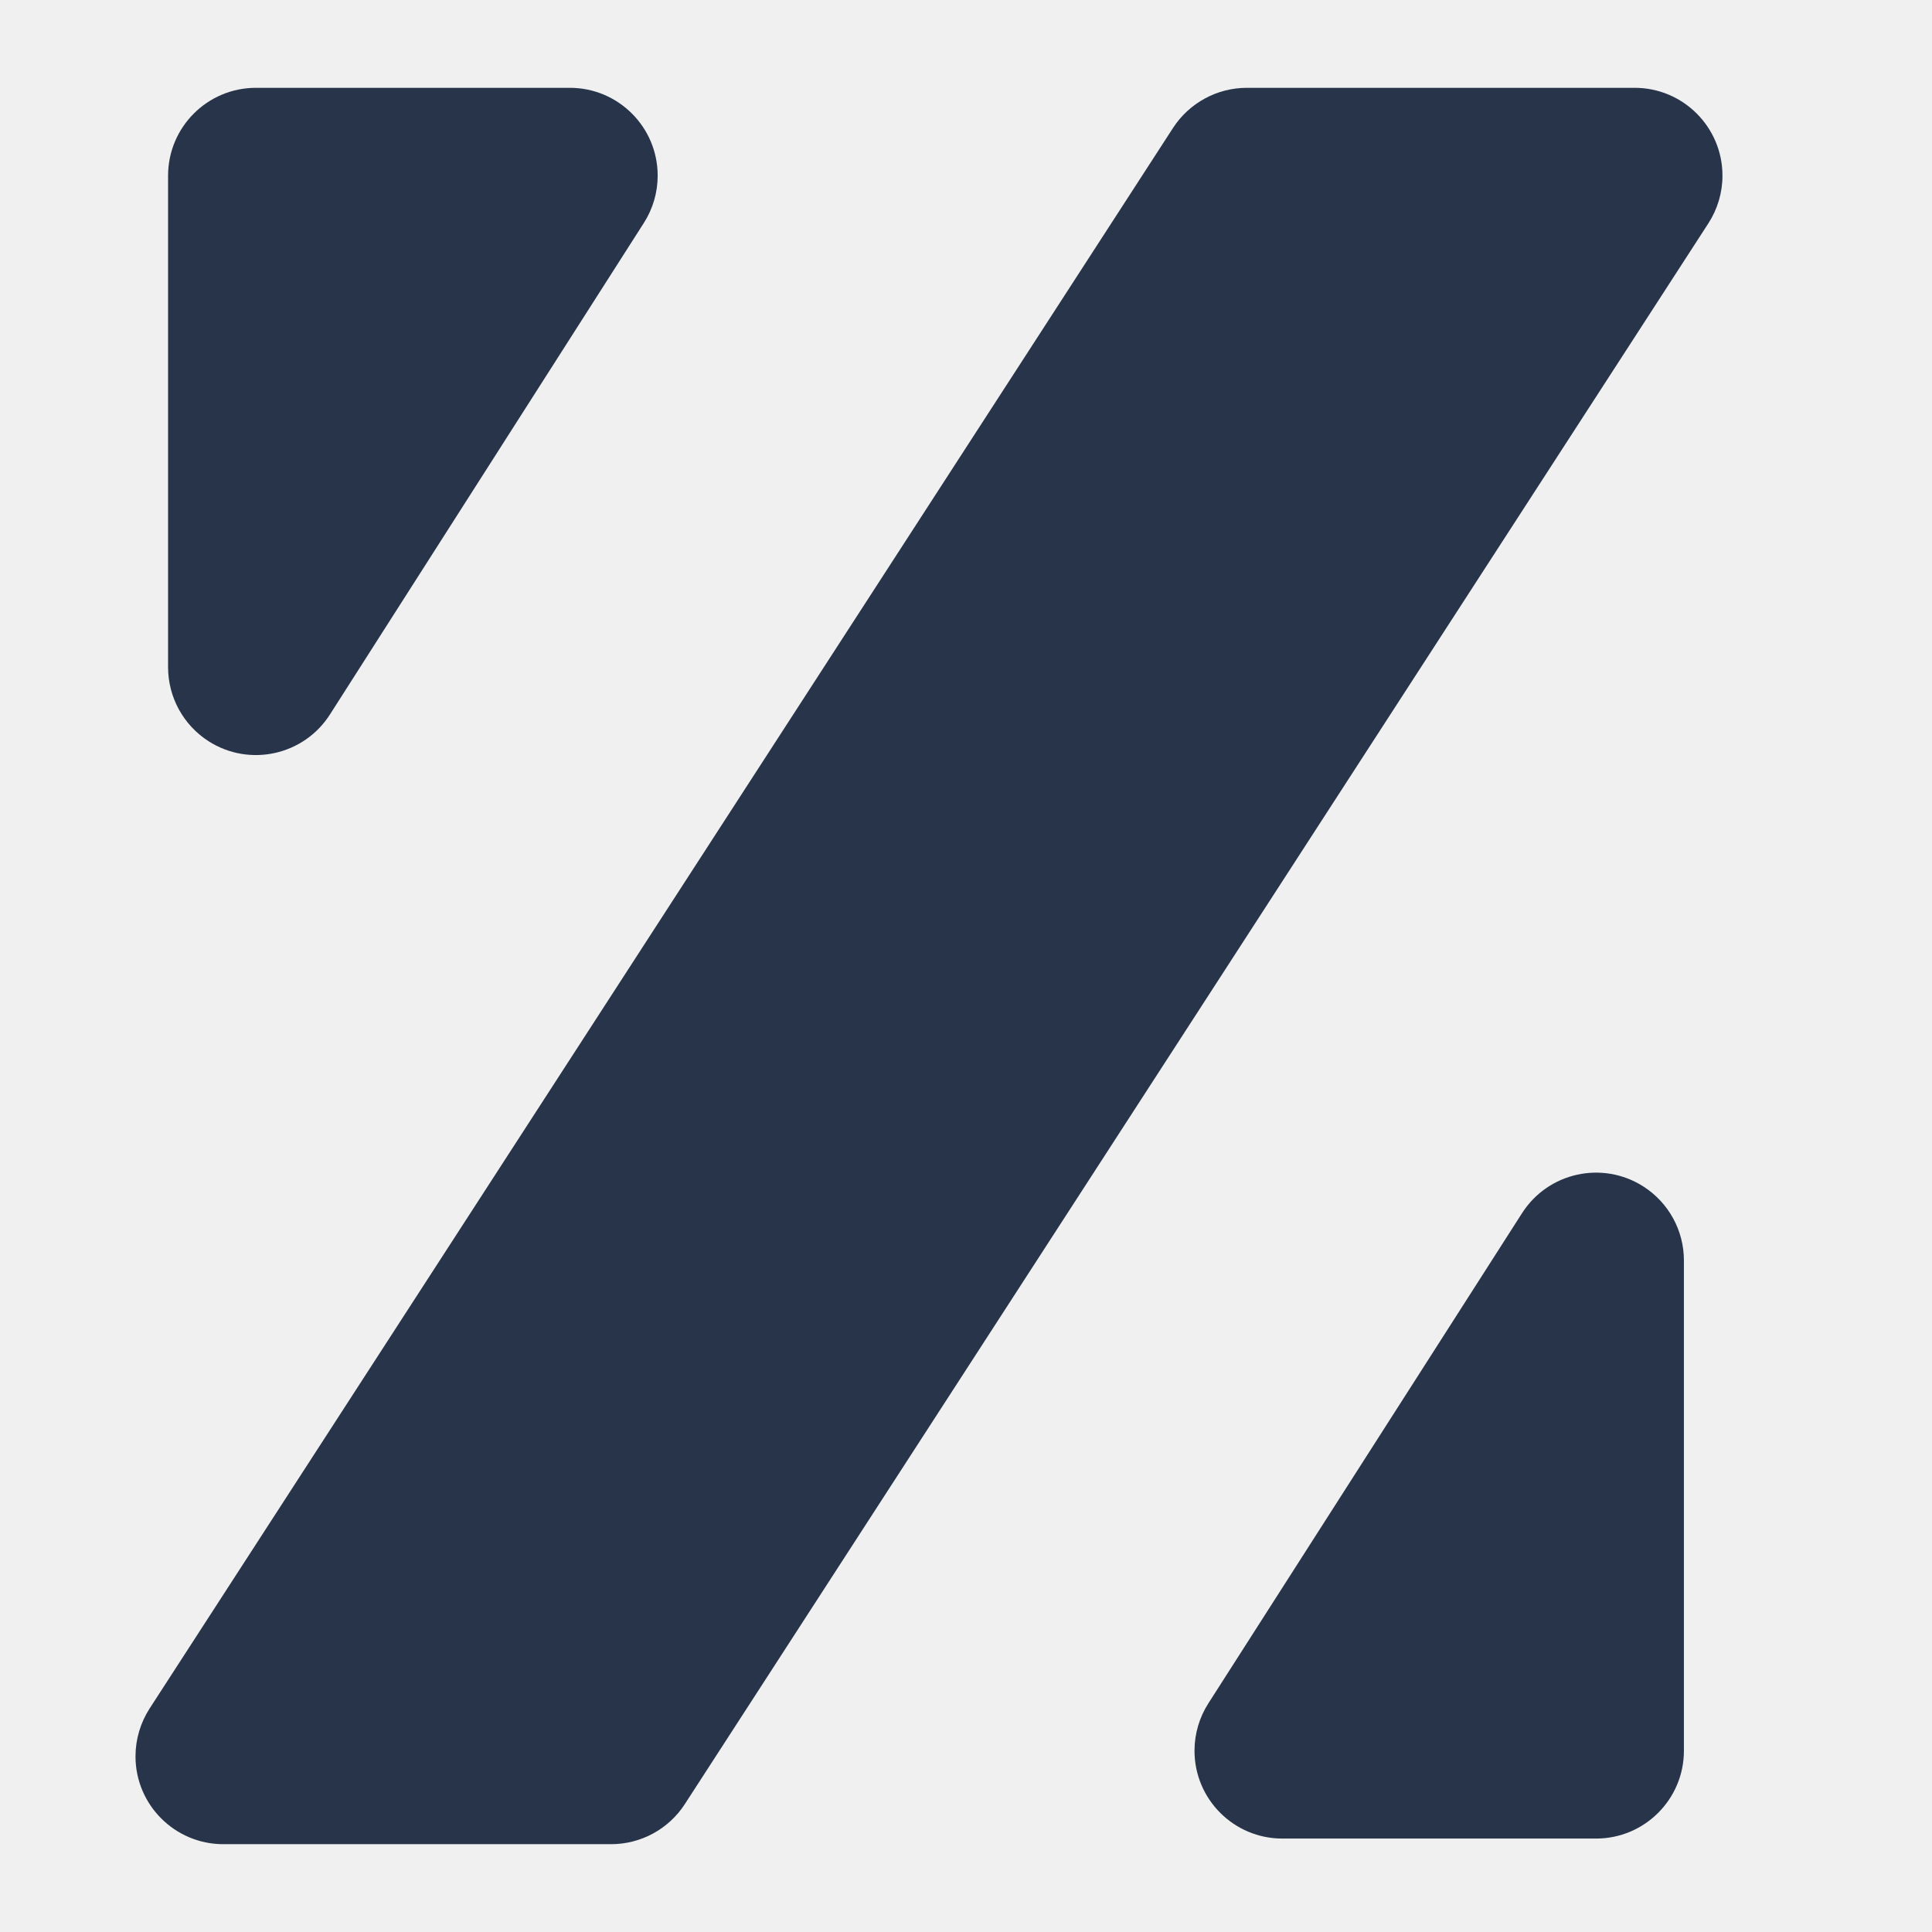
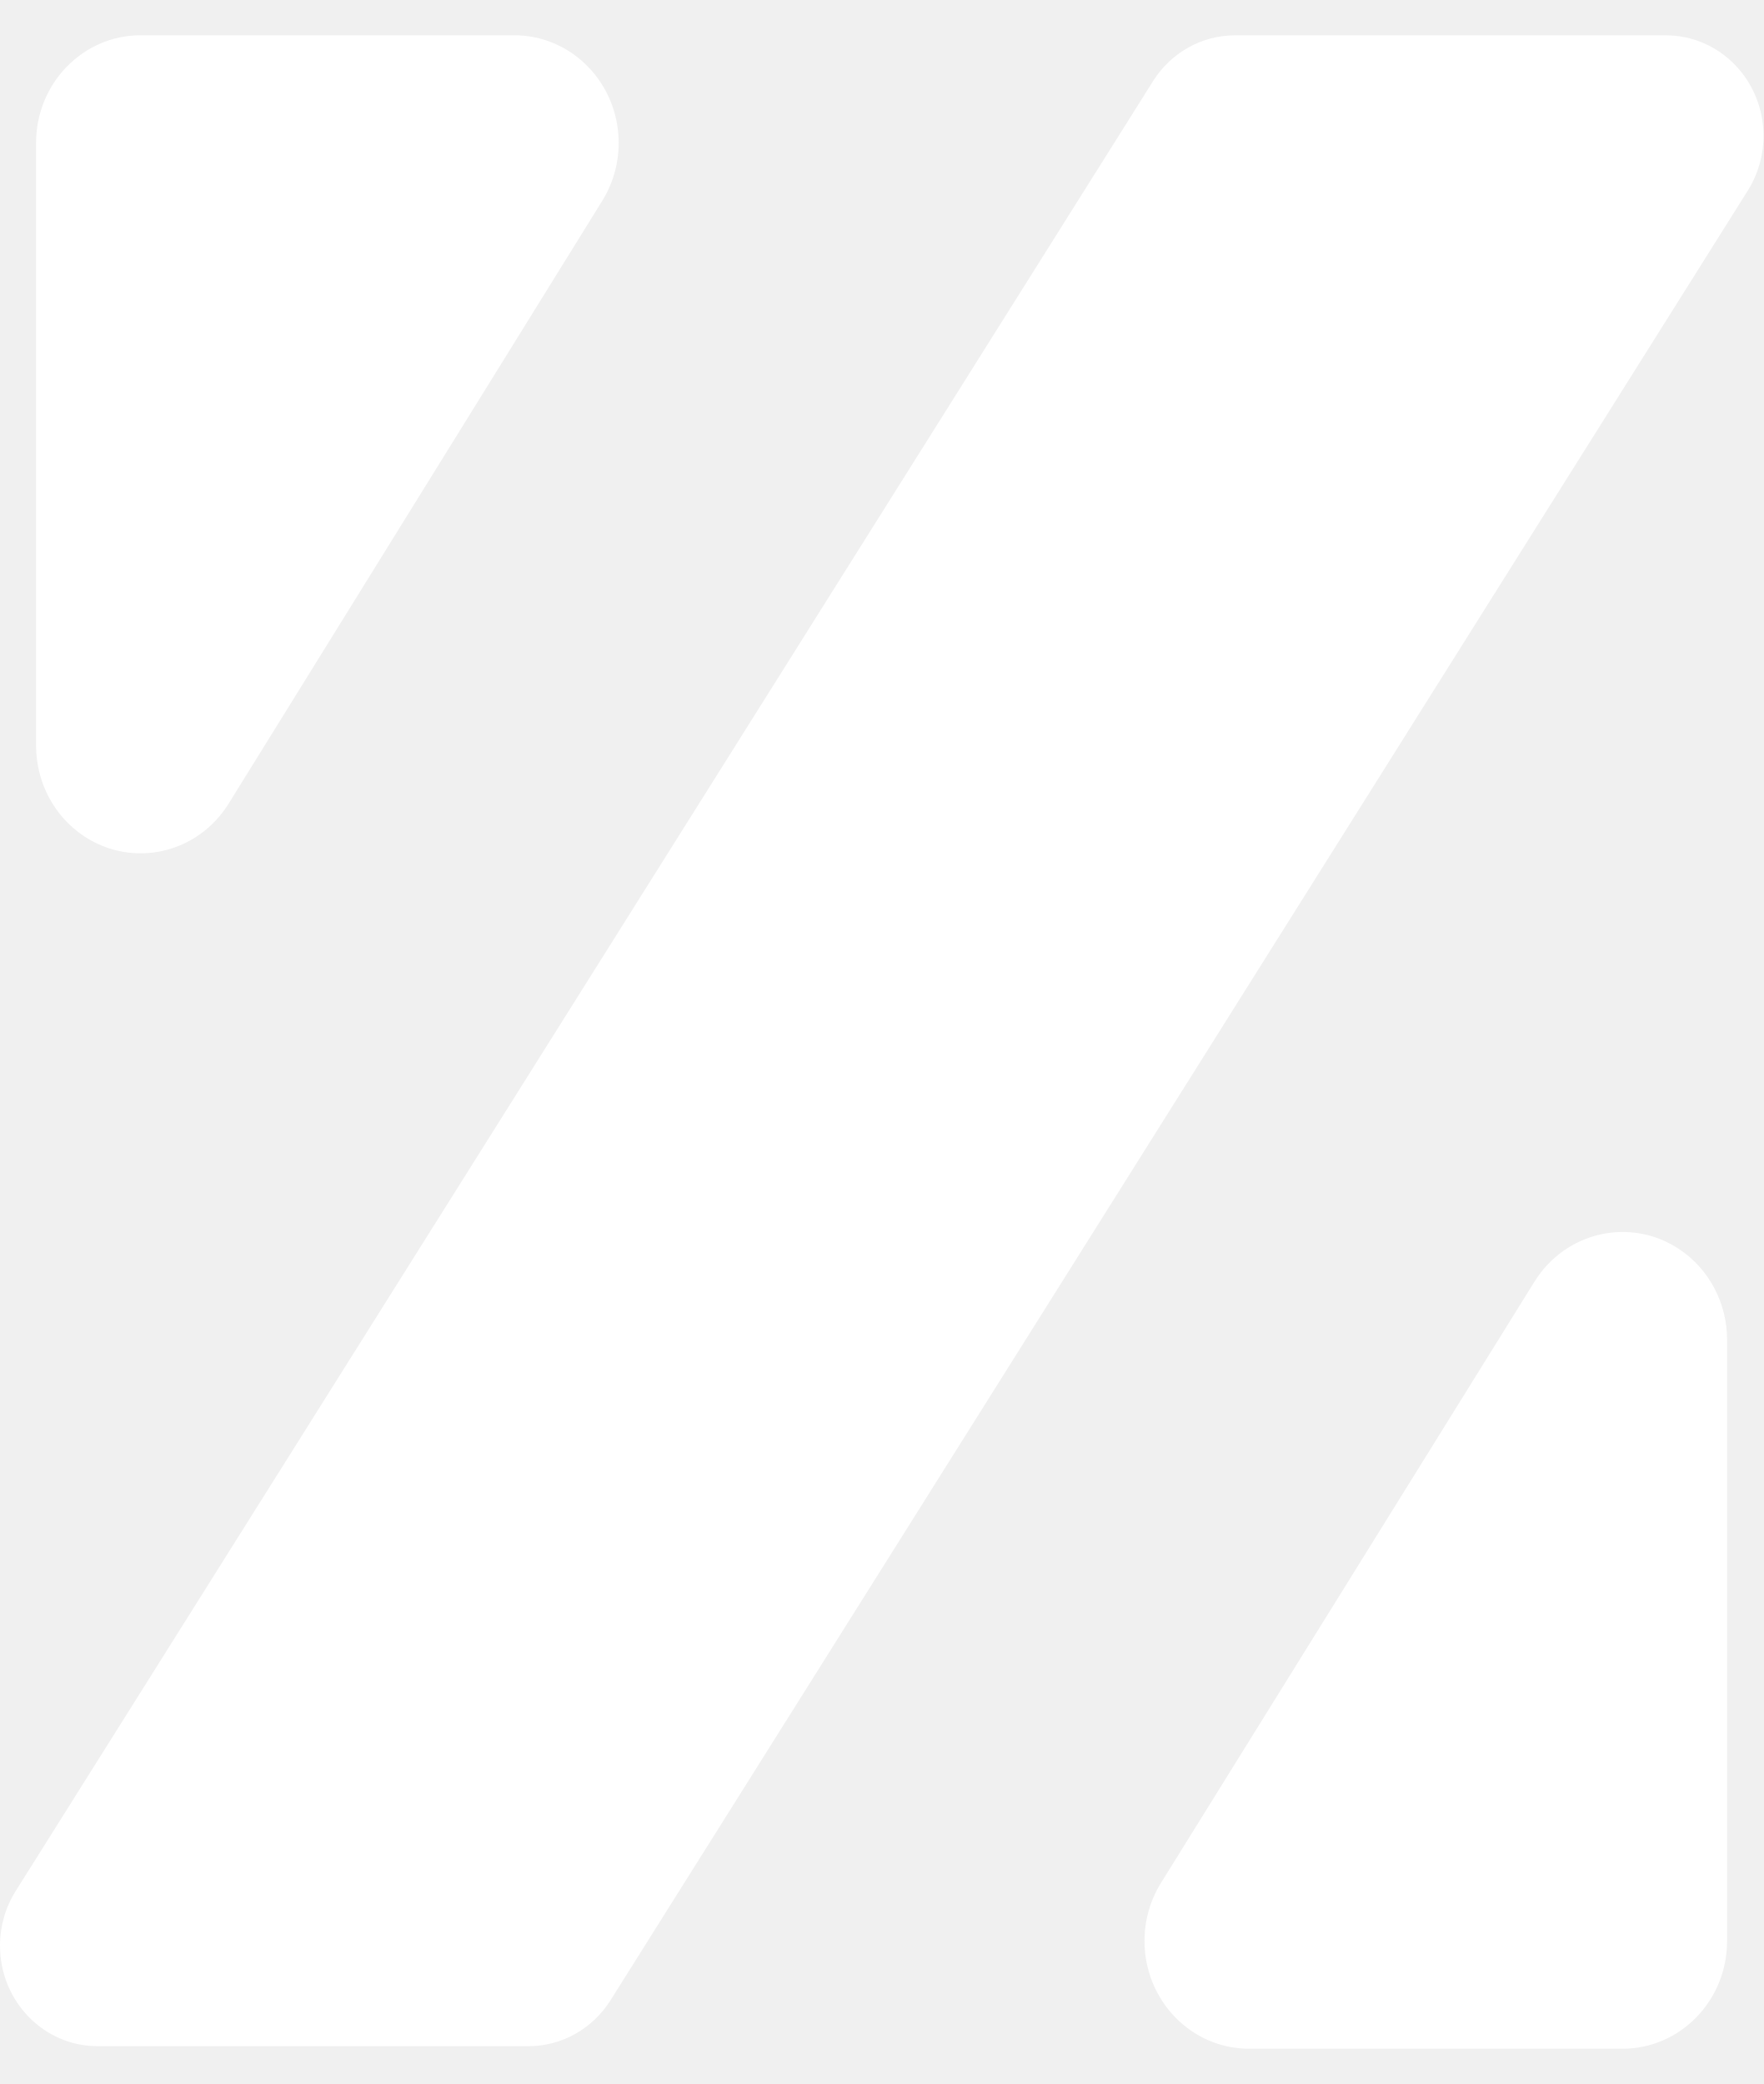
- <svg xmlns="http://www.w3.org/2000/svg" width="22px" height="22px" viewBox="0 0 22 22" version="1.1">
-   <defs />
-   <g id="Page-1" stroke="none" stroke-width="1" fill="none" fill-rule="evenodd">
-     <g id="Home" transform="translate(-39, -37)" fill="#27344A">
-       <g id="Group-32" transform="translate(39, 37)">
-         <g id="Group">
-           <g id="Group-33" transform="translate(1, 1)">
-             <path d="M0.914,6.598 L0.914,1 L0.914,1 C0.914,0.448 1.362,1.01453063e-16 1.914,0 L5.489,0 L5.489,2.22044605e-16 C6.041,1.20591542e-16 6.489,0.448 6.489,1 C6.489,1.191 6.435,1.377 6.332,1.538 L2.757,7.136 L2.757,7.136 C2.46,7.601 1.842,7.738 1.376,7.441 C1.088,7.257 0.914,6.939 0.914,6.598 Z" id="矩形_1-2-copy" />
-             <path d="M18.175,13.353 L18.175,18.936 L18.175,18.936 C18.175,19.488 17.727,19.936 17.175,19.936 L13.602,19.936 L13.602,19.936 C13.05,19.936 12.602,19.488 12.602,18.936 C12.602,18.744 12.657,18.557 12.76,18.396 L16.332,12.814 L16.332,12.814 C16.63,12.349 17.248,12.213 17.714,12.511 C18.001,12.695 18.175,13.012 18.175,13.353 Z" id="矩形_1-3-copy" />
-             <path d="M13.198,0 L17.614,0 L17.614,1.33226763e-15 C18.166,1.23081457e-15 18.614,0.448 18.614,1 C18.614,1.193 18.558,1.382 18.453,1.544 L6.798,19.544 L6.798,19.544 C6.614,19.828 6.298,20 5.959,20 L1.543,20 L1.543,20 C0.991,20 0.543,19.552 0.543,19 C0.543,18.807 0.599,18.618 0.703,18.456 L12.358,0.456 L12.358,0.456 C12.543,0.172 12.859,-2.49122101e-15 13.198,-2.55351296e-15 Z" id="矩形_2-copy" />
-           </g>
-         </g>
-       </g>
-     </g>
-   </g>
+ <svg xmlns="http://www.w3.org/2000/svg" width="22" height="26" viewBox="0 0 22 26" fill="none">
+   <path fill-rule="evenodd" clip-rule="evenodd" d="M0.45 9.303V1.783C0.45 1.041 1.034 0.44 1.754 0.44H6.415C7.135 0.44 7.718 1.041 7.718 1.783C7.718 2.039 7.647 2.29 7.513 2.506L2.853 10.025C2.465 10.651 1.659 10.834 1.052 10.435C0.677 10.188 0.45 9.761 0.45 9.303ZM21.546 16.714V24.216C21.546 24.958 20.962 25.56 20.242 25.56H15.582C14.862 25.56 14.278 24.958 14.278 24.216C14.278 23.959 14.349 23.708 14.483 23.492L19.143 15.99C19.532 15.365 20.338 15.182 20.945 15.582C21.319 15.829 21.546 16.256 21.546 16.714ZM20.783 0.441H15.406C14.993 0.441 14.609 0.656 14.384 1.013L0.196 23.592C0.068 23.795 0 24.032 0 24.274C0 24.967 0.545 25.528 1.217 25.528H6.594C7.006 25.528 7.391 25.313 7.616 24.956L21.805 2.377C21.932 2.174 22 1.937 22 1.695C22 1.002 21.455 0.441 20.783 0.441Z" fill="white" />
</svg>
